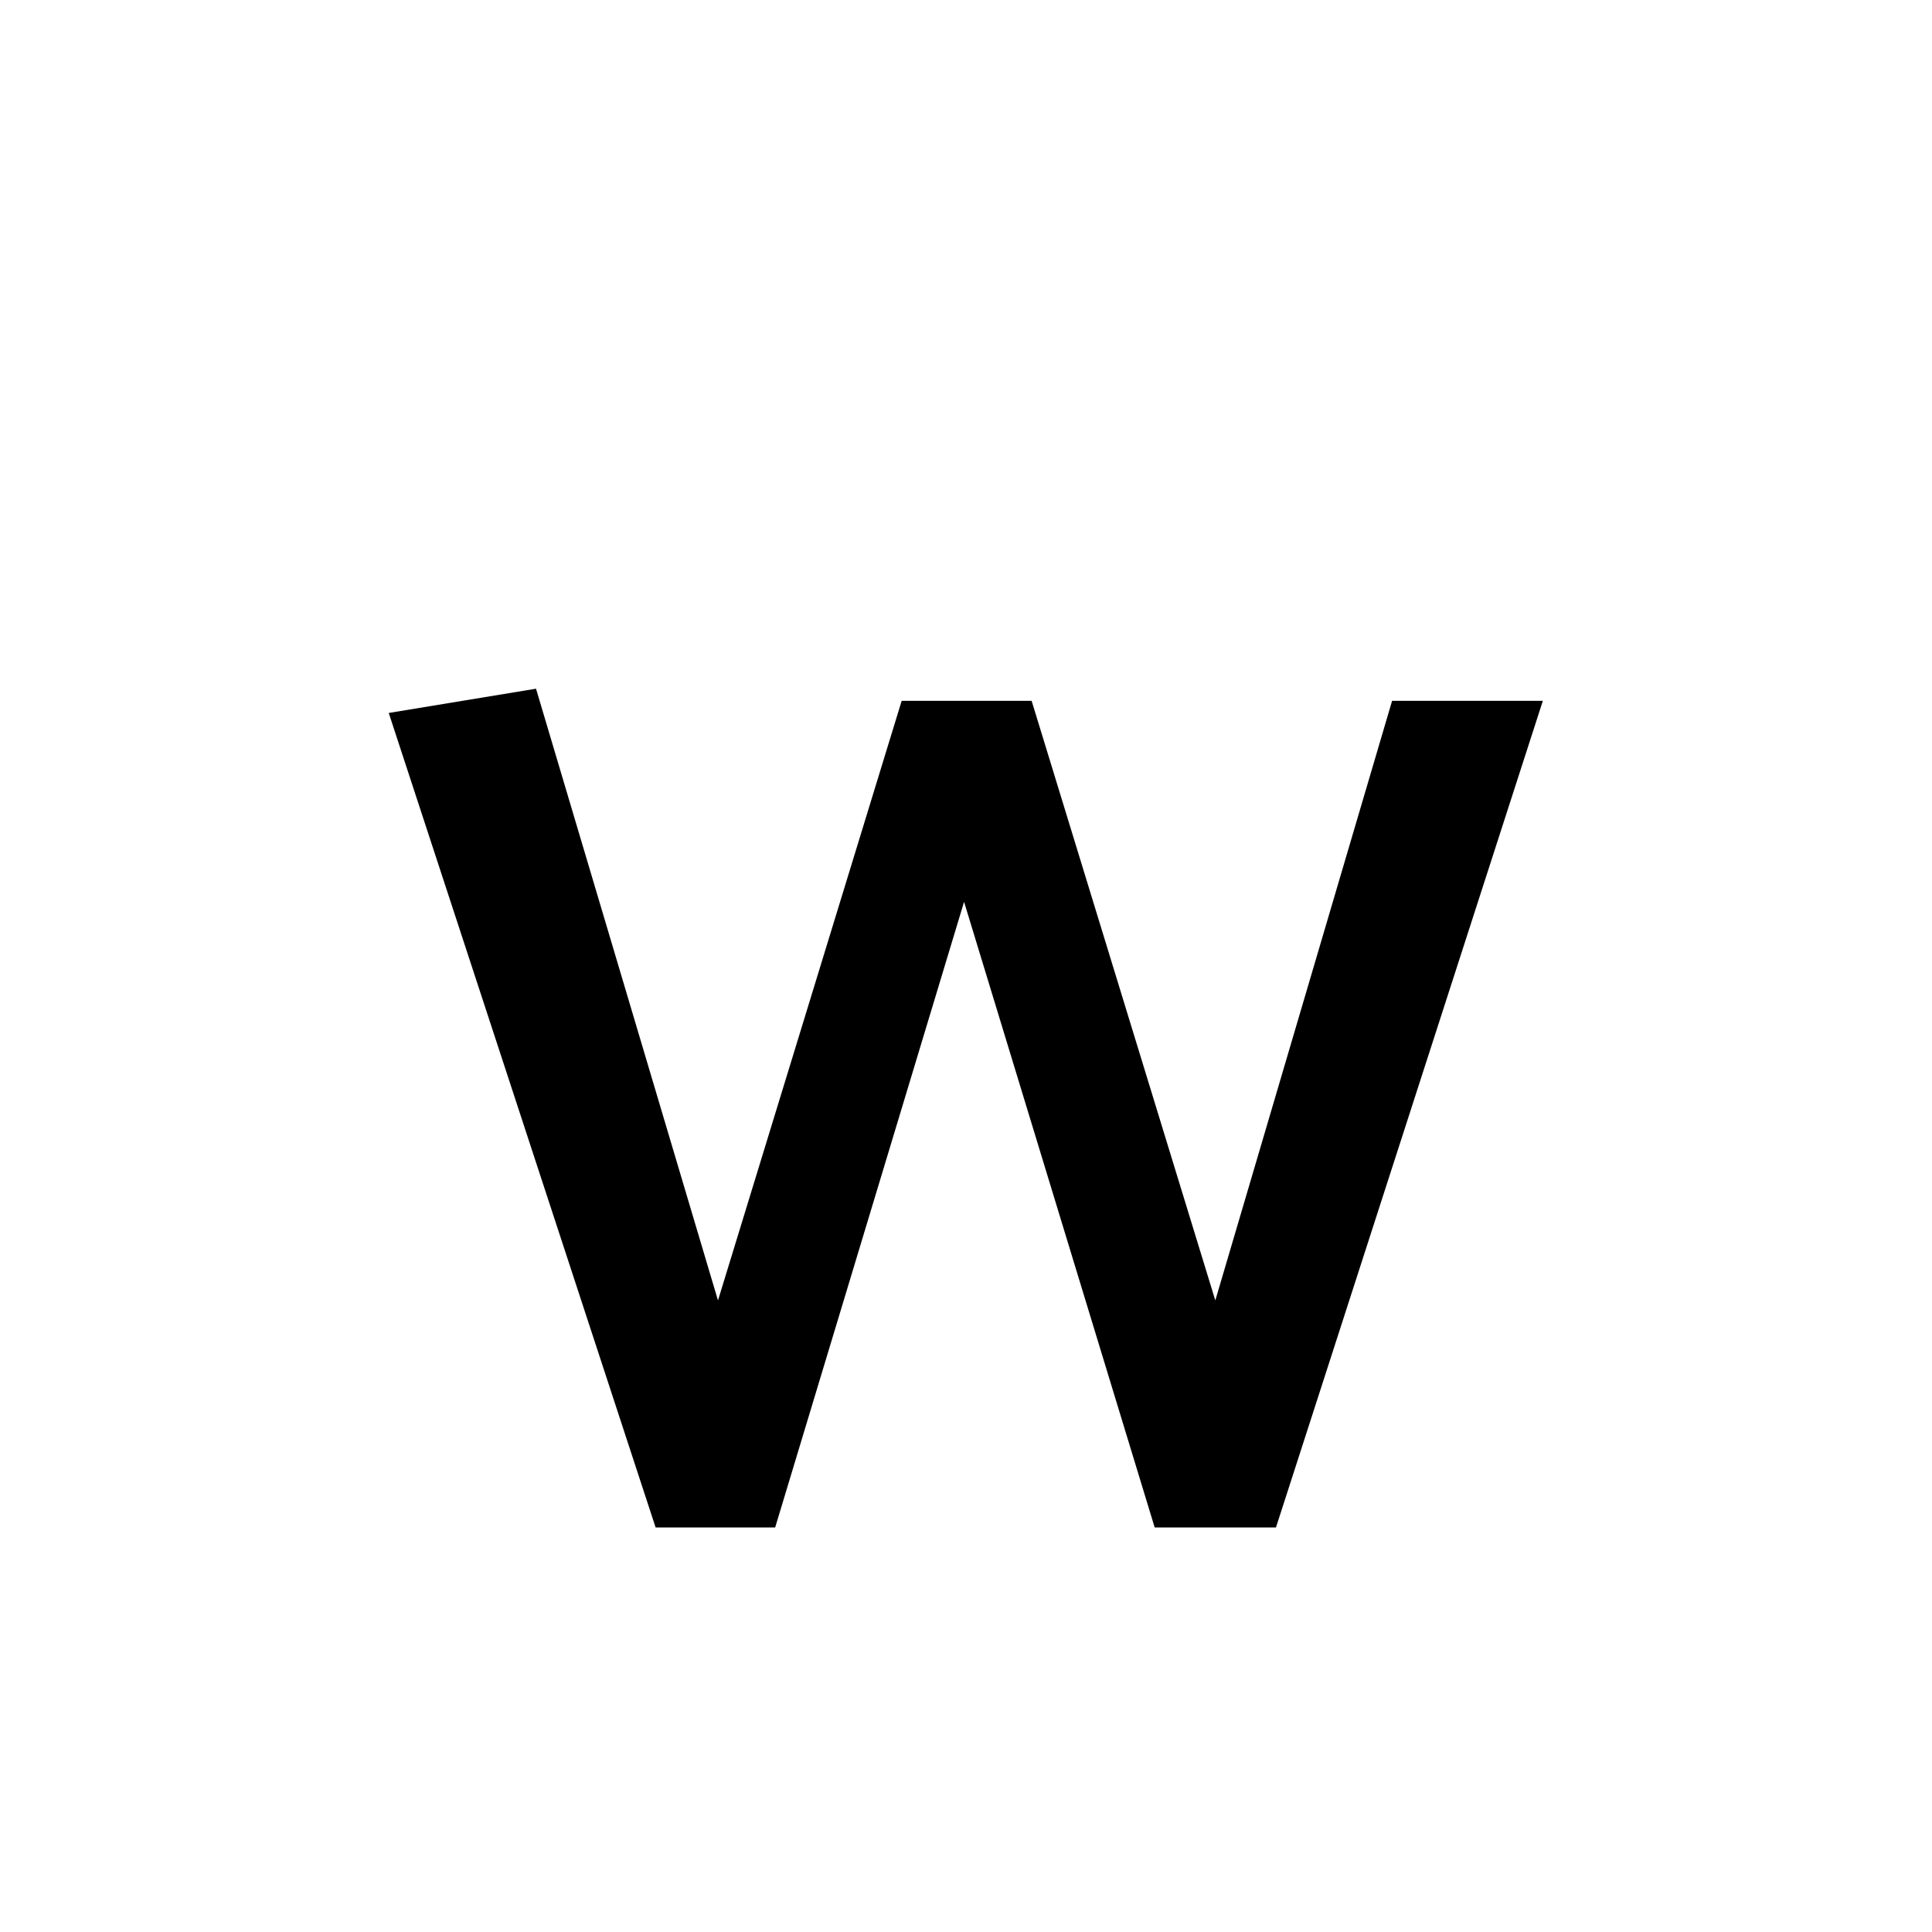
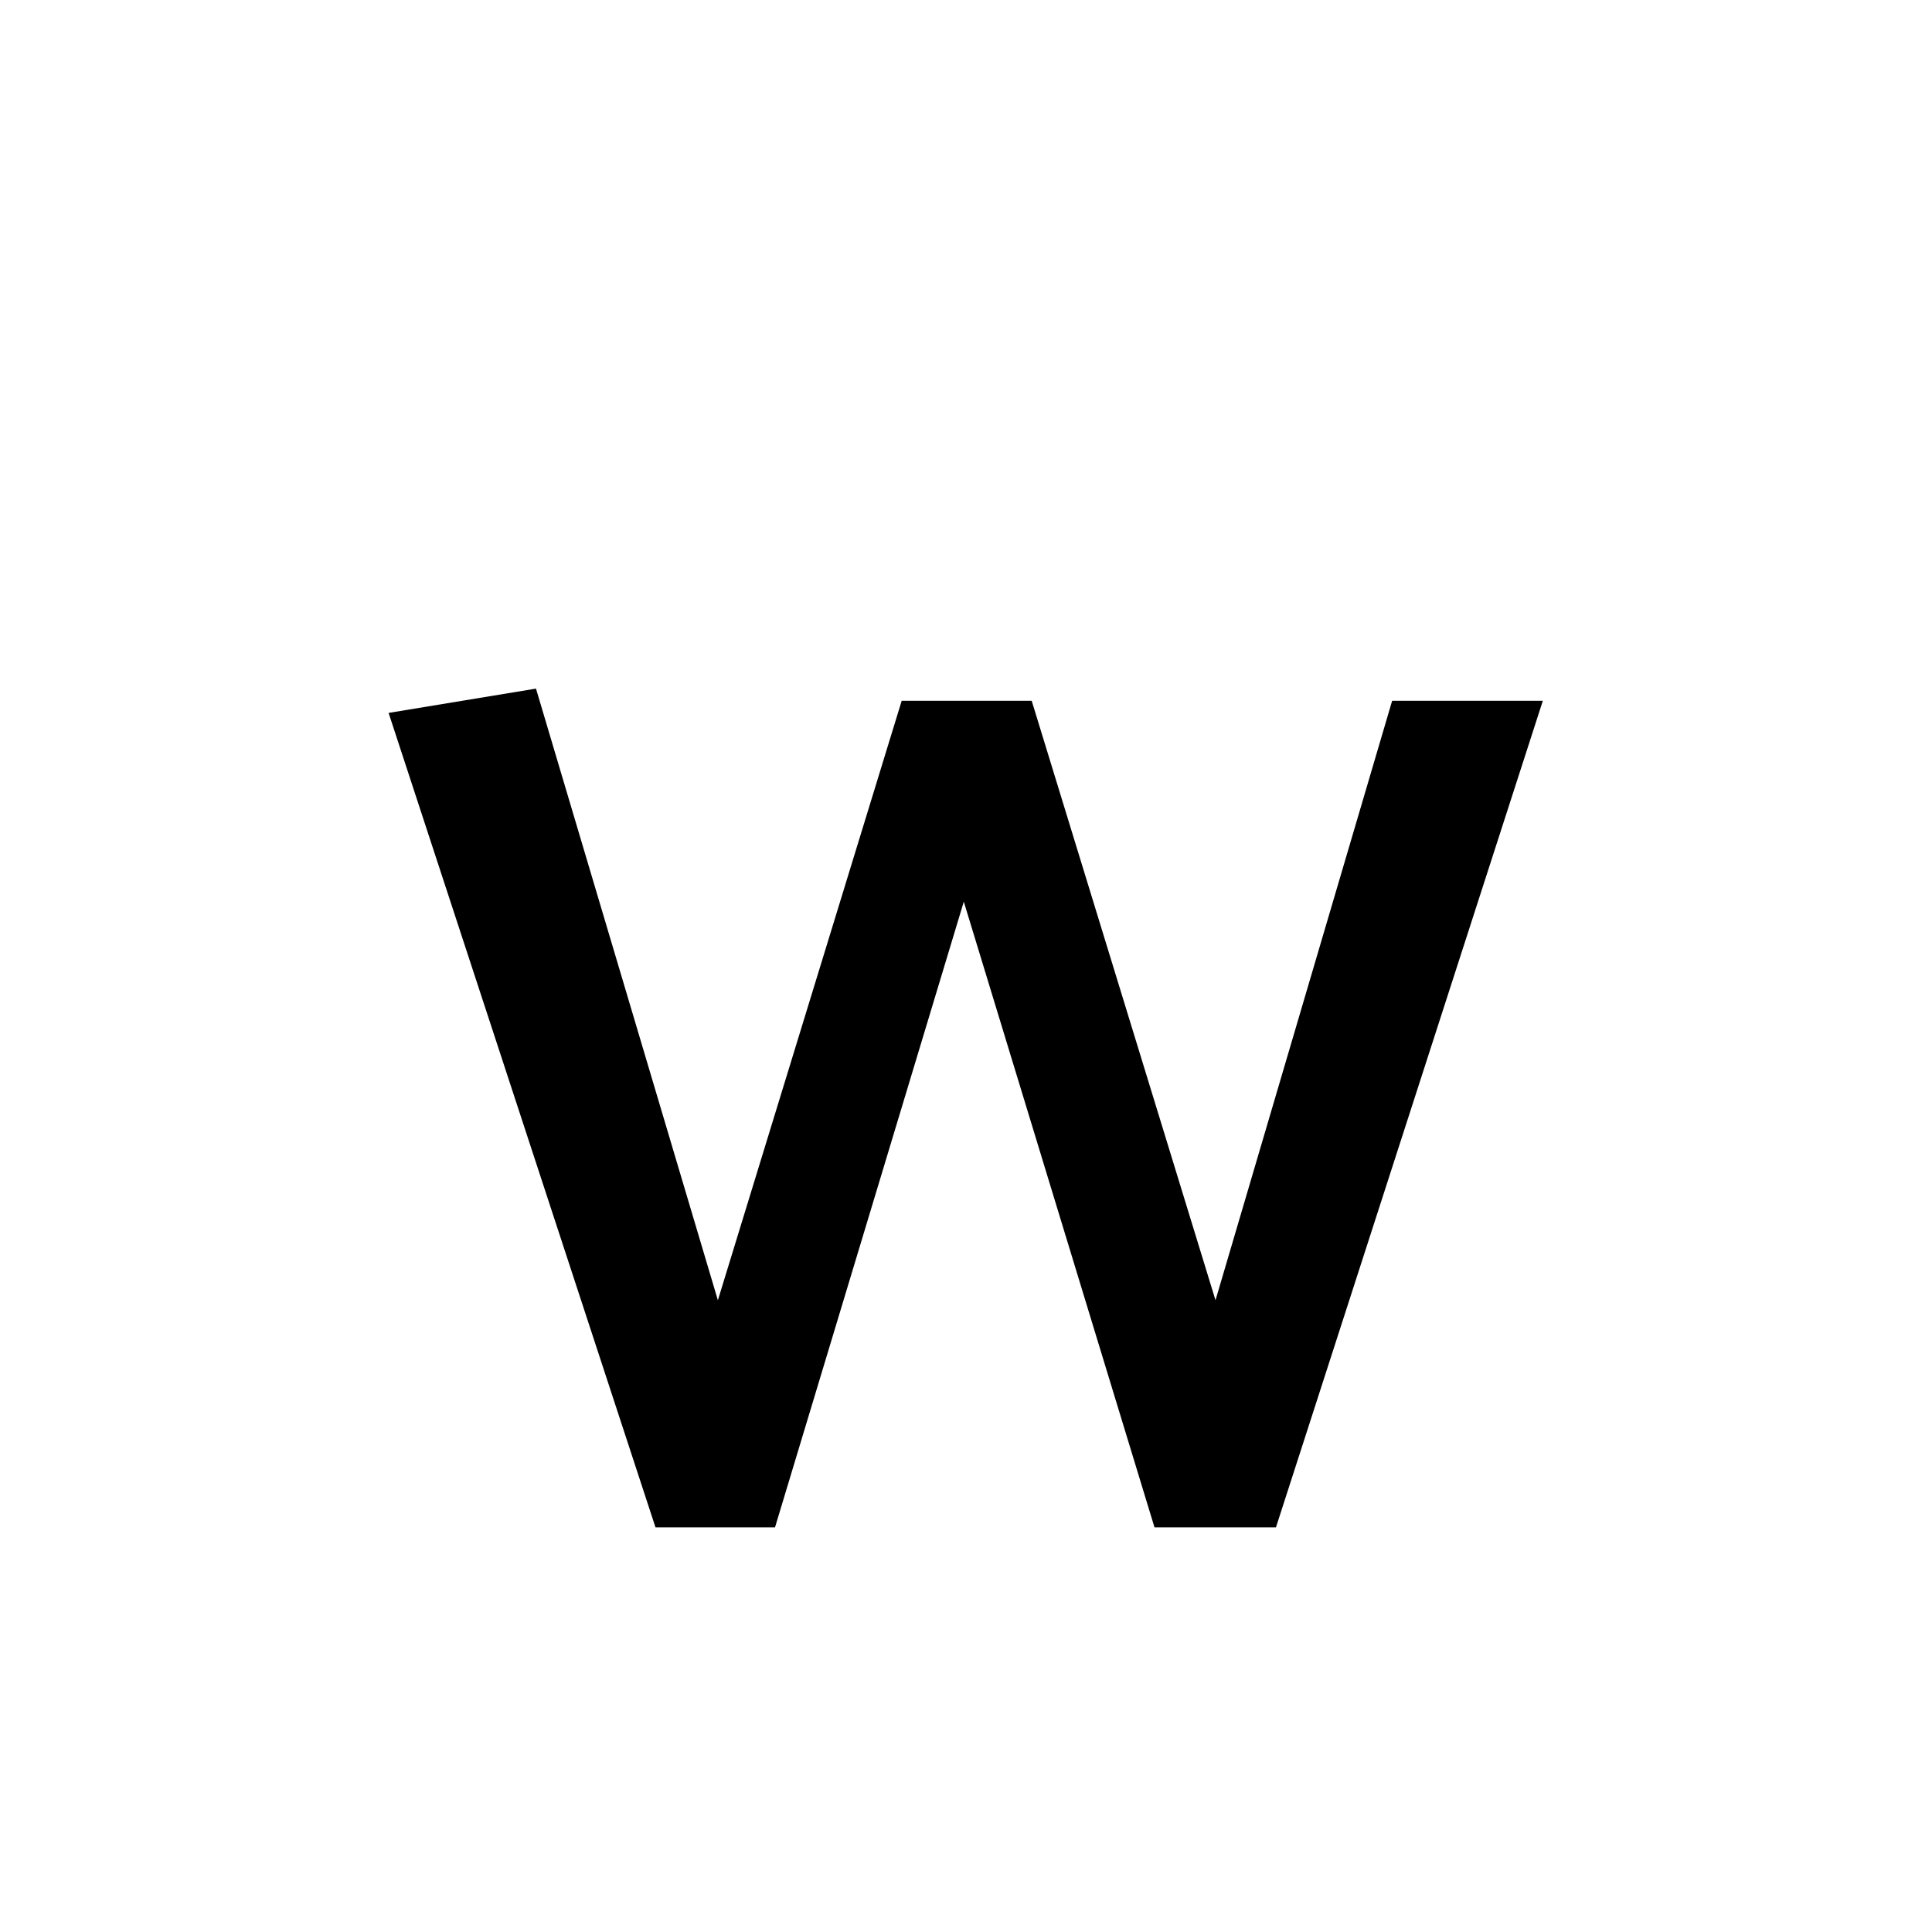
- <svg xmlns="http://www.w3.org/2000/svg" id="Layer_1" data-name="Layer 1" viewBox="0 0 700 700">
-   <path d="M462.31,553.42H418.36L349.3,326.76,280.86,553.42H237.54l-96.69-295.1,53.36-8.79,65.93,221.64,66.55-217.24h47.09l66.55,217.24,64.05-217.24H559Z" />
+ <svg xmlns="http://www.w3.org/2000/svg" version="1.1" id="Layer_1" x="0px" y="0px" viewBox="0 0 700 700" style="enable-background:new 0 0 700 700;" xml:space="preserve">
+   <g>
+     <path d="M462.3,553.4h-44l-69.1-226.7l-68.4,226.7h-43.3l-96.7-295.1l53.4-8.8l65.9,221.6l66.6-217.2h47.1l66.6,217.2l64-217.2H559   L462.3,553.4z" />
+   </g>
</svg>
